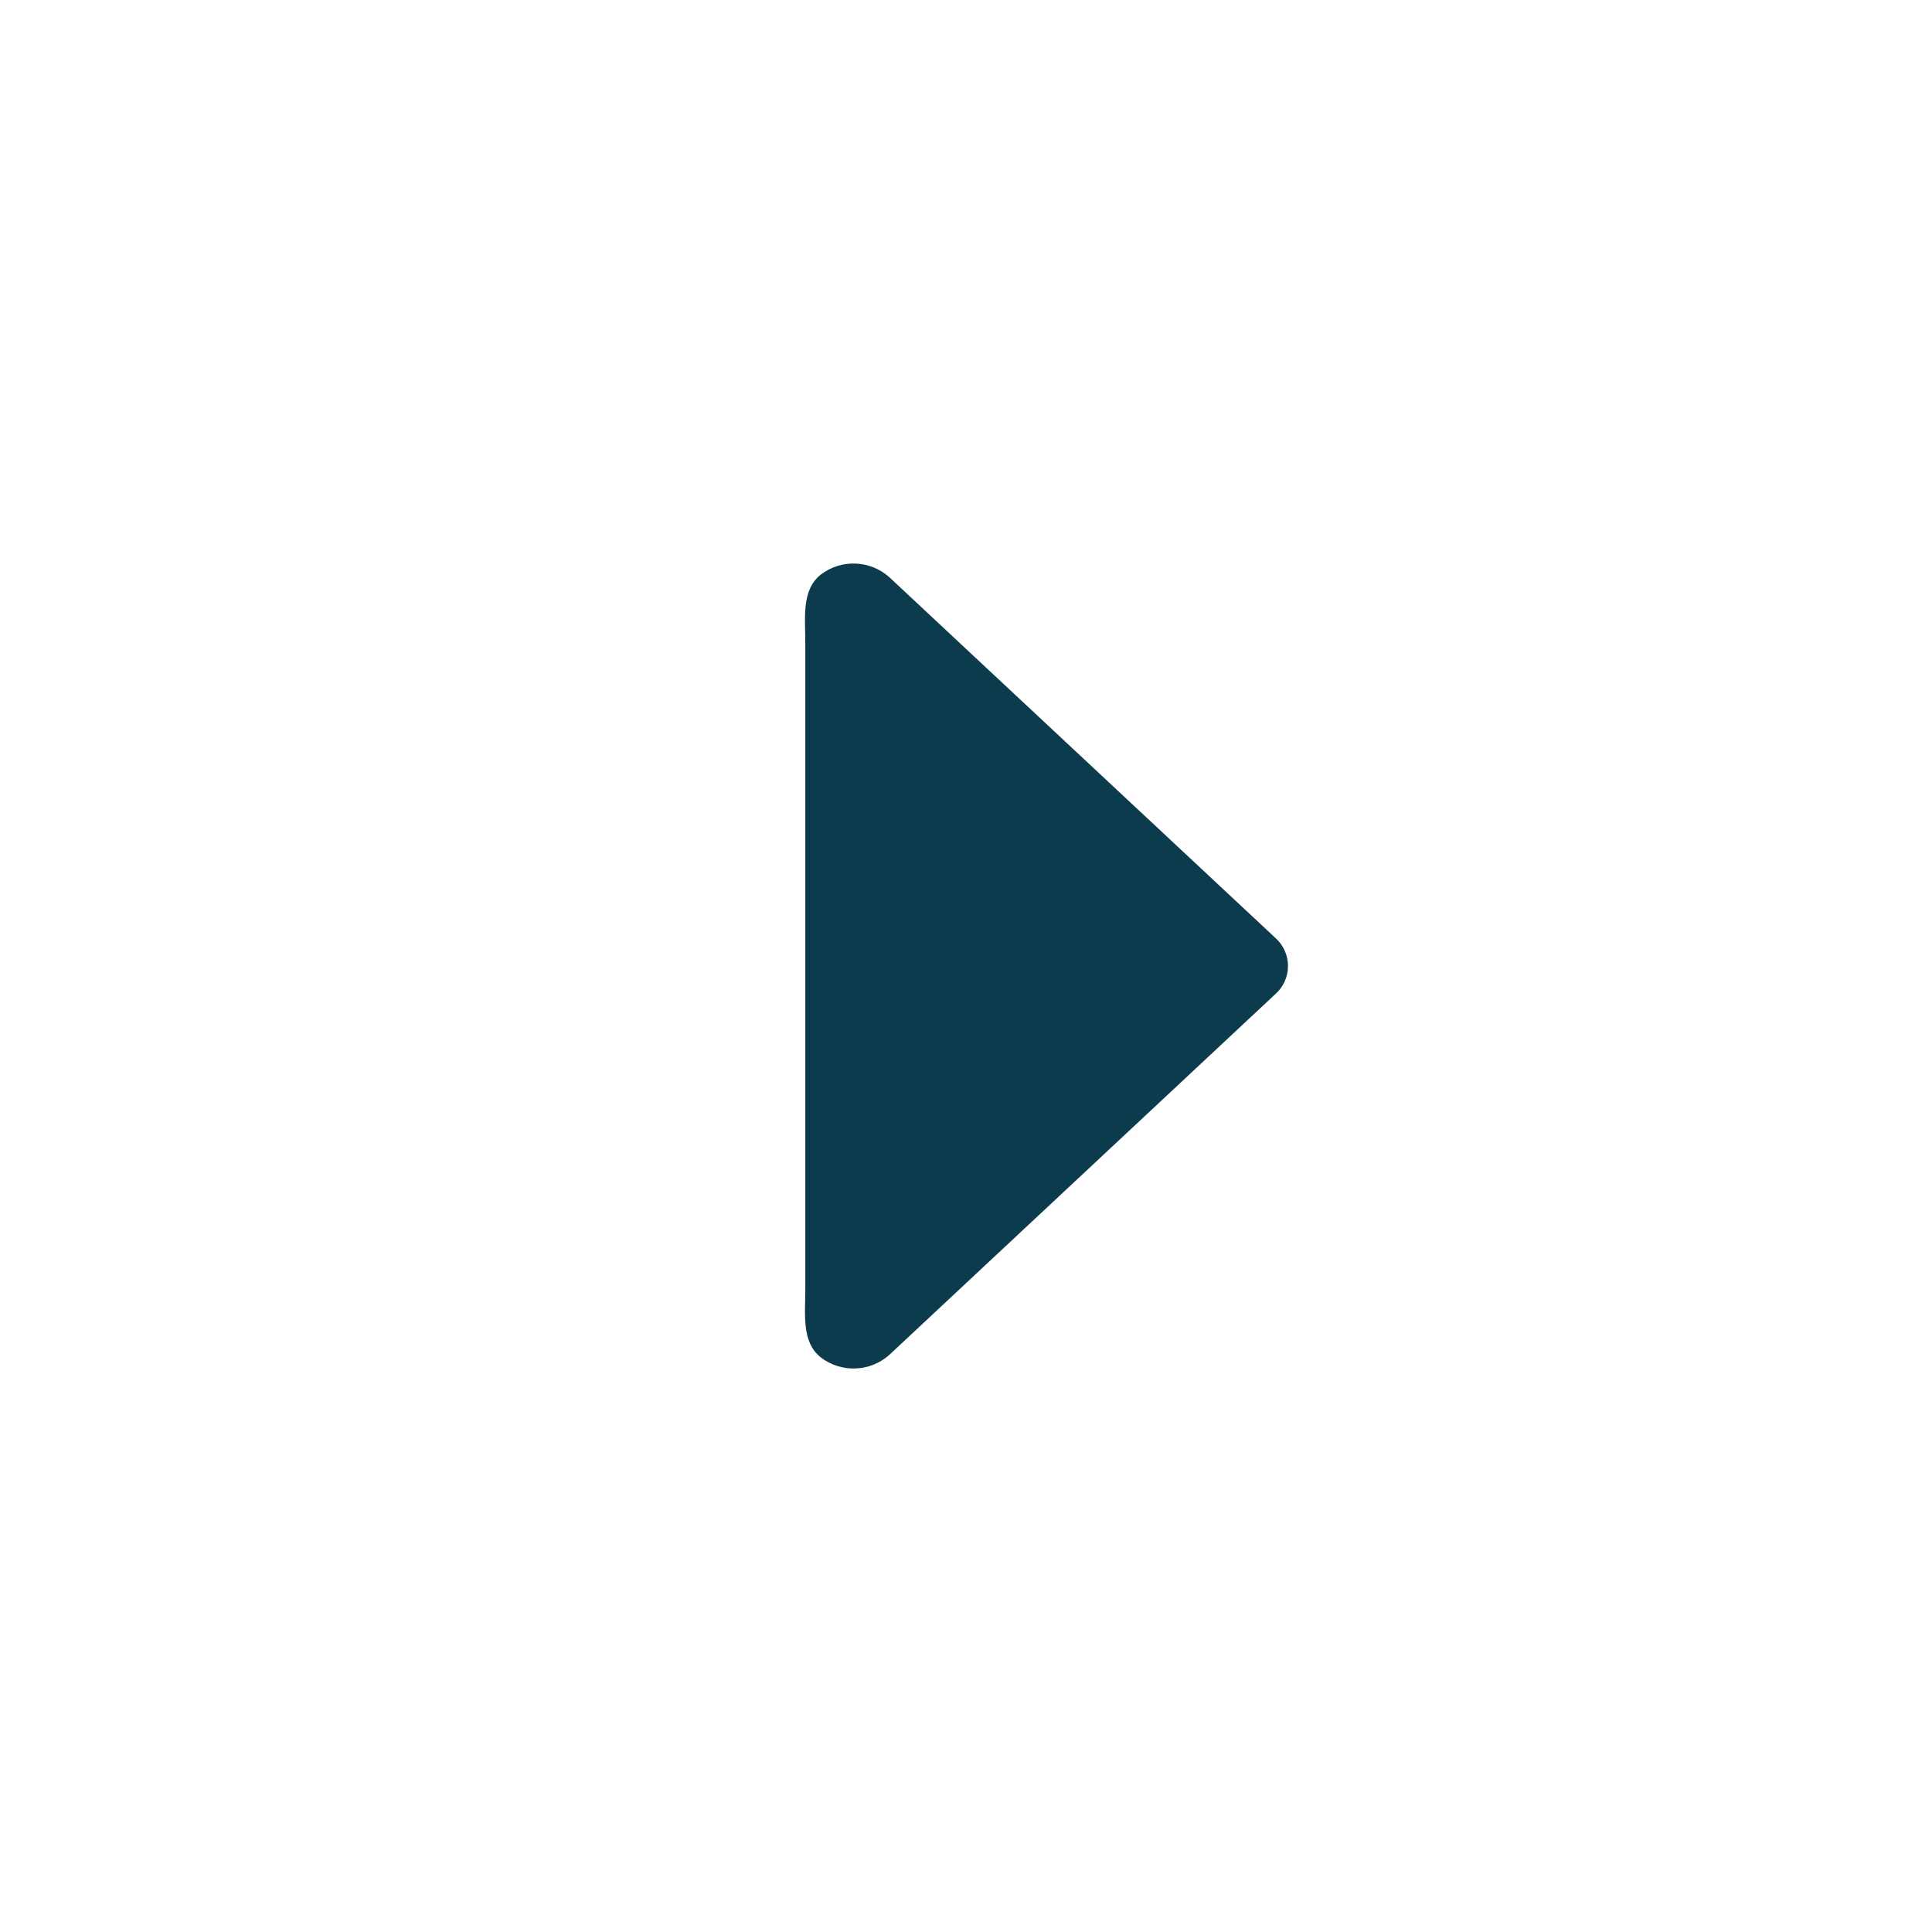
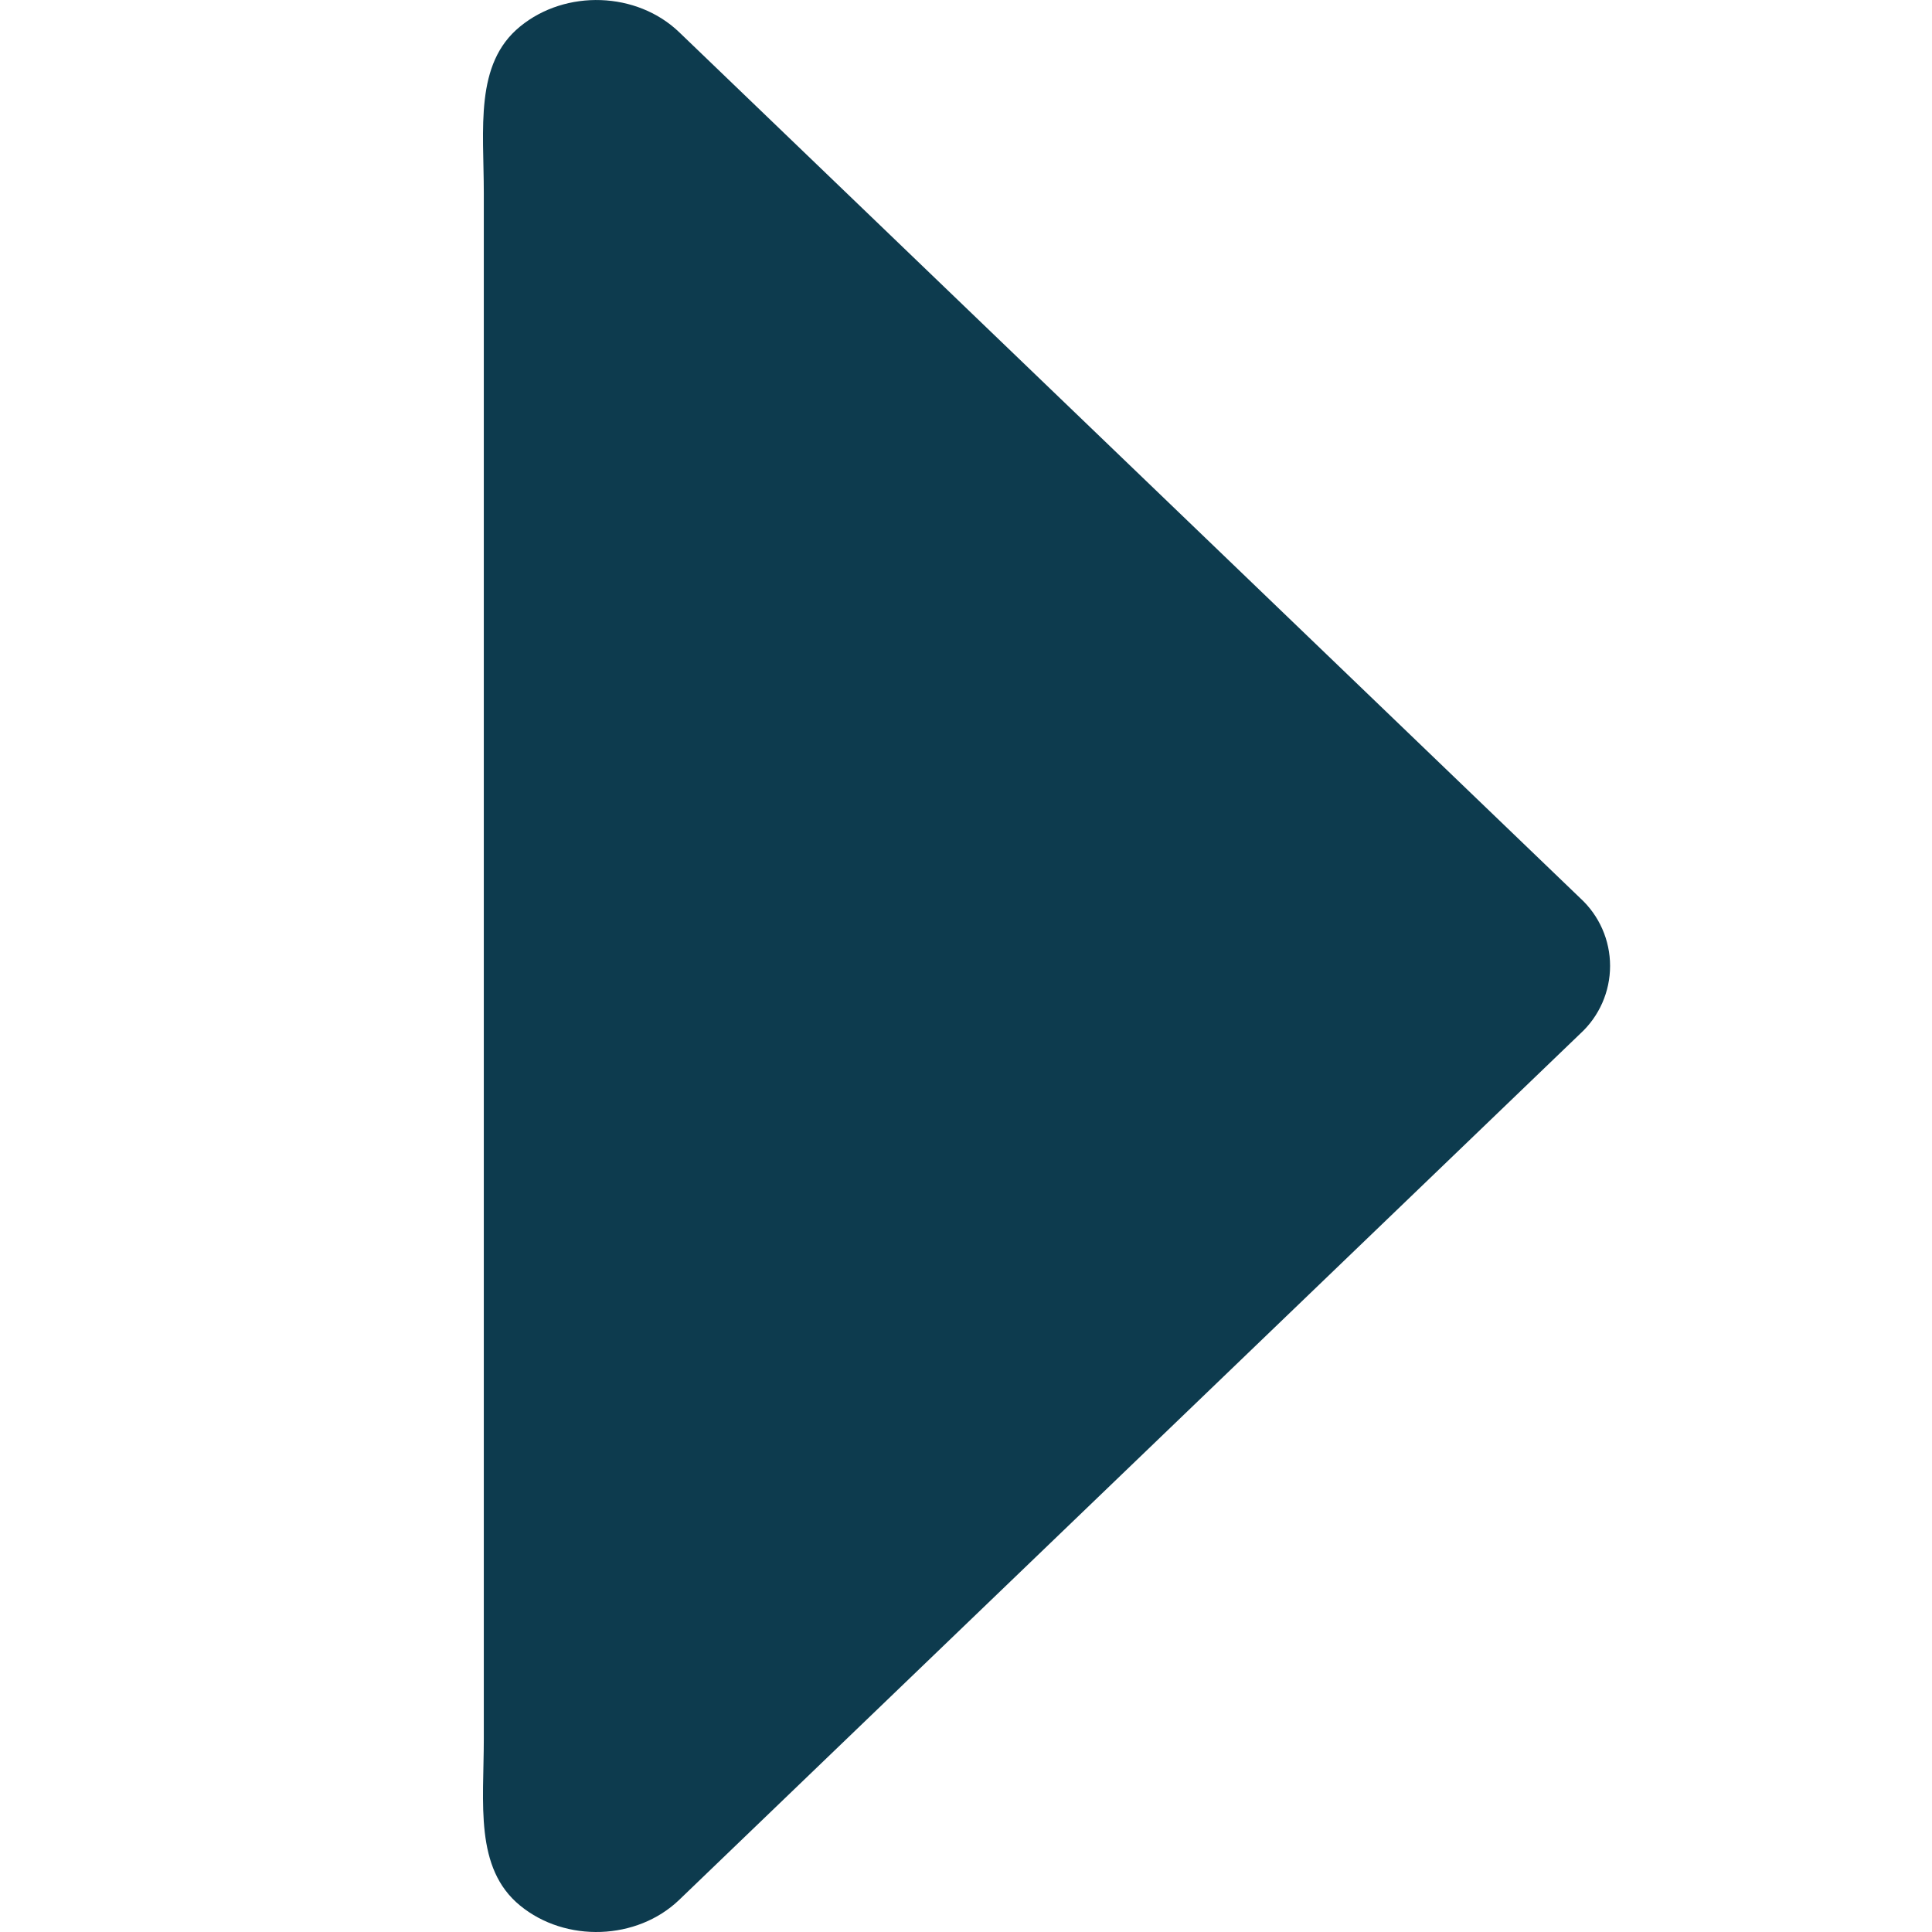
<svg xmlns="http://www.w3.org/2000/svg" width="24" height="24" viewBox="0 0 24 24">
-   <path fill="#0D3B4E" fill-rule="nonzero" d="M10.004 8c0-.333-.05-.67.193-.863a.669.669 0 0 1 .847.03l4.797 4.482a.467.467 0 0 1 0 .702l-4.797 4.483a.669.669 0 0 1-.847.029c-.243-.194-.193-.53-.193-.863V8z" />
+   <path fill="#0D3B4E" fill-rule="nonzero" d="M6.01 2.4c0-.8-.118-1.606.45-2.07.568-.466 1.453-.434 1.977.07L19.63 11.157a1.141 1.141 0 0 1 0 1.684L8.437 23.601c-.524.503-1.41.535-1.977.07-.568-.465-.45-1.271-.45-2.071V2.4z" />
</svg>
